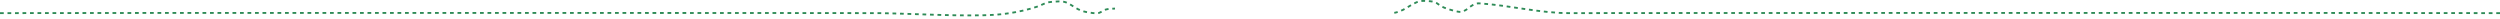
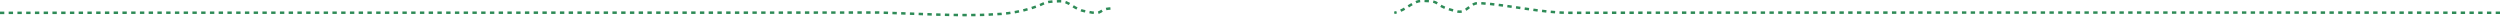
<svg xmlns="http://www.w3.org/2000/svg" width="4000px" height="30px" viewBox="0 0 4000 30" version="1.1">
  <defs />
-   <g id="Dashed-horizontal-divider" stroke="none" stroke-width="5" fill="none" fill-rule="evenodd" stroke-dasharray="6">
-     <path d="M0.134,5.431 C32.684,5.516 1373.663,29.037 1406.208,29.974 C1452.711,31.314 1543.552,38.237 1591.519,35.889 C1606.483,35.156 1621.441,33.17 1636.281,30.05 C1679.77,20.91 1663.239,16.571 1695.207,16.246 C1713.282,16.062 1716.785,29.426 1737.756,33.953 C1771.582,41.253 1752.866,28.721 1783.996,29.343" id="Path-2" stroke="#2E8B57" stroke-width="3" transform="translate(892.0651, 20.90113) rotate(-1) translate(-892.0651, -20.90113) " />
-     <path d="M2230.995,5.562 C2263.554,5.644 3685.711,30.624 3718.265,31.523 C3764.781,32.807 3815.955,20.694 3863.936,18.443 C3878.904,17.74 3883.521,35.262 3898.365,32.272 C3941.867,23.51 3920.385,16.325 3952.362,16.014 C3970.442,15.838 3978.892,31.673 3999.869,36.012" id="Path-2-Copy" stroke="#2E8B57" stroke-width="3" transform="translate(3115.432, 20.78715) scale(-1, 1) rotate(-1) translate(-3115.432, -20.78715) " />
+   <g id="Dashed-horizontal-divider" stroke="none" stroke-width="5" fill="none" fill-rule="evenodd" stroke-dasharray="7">
+     <path d="M0,5 C32,5 1373,29 1406,29 C1452,31 1543,38 1591,35 C1606,35 1621,33 1636,30 C1679,20 1663,16 1695,16 C1713,16 1716,29 1737,33 C1771,41 1752,28 1783,29" id="Path-2" stroke="#2E8B57" stroke-width="4" transform="translate(892, 20) rotate(-1) translate(-892, -20) " />
+     <path d="M2230,5 C2263,5 3685,30 3718,31 C3764,32 3815,20 3863,18 C3878,17 3883,35 3898,32 C3941,23 3920,16 3952,16 C3970,15 3978,31 3999,36" id="Path-2-Copy" stroke="#2E8B57" stroke-width="4" transform="translate(3115, 20) scale(-1, 1) rotate(-1) translate(-3115, -20) " />
  </g>
</svg>
